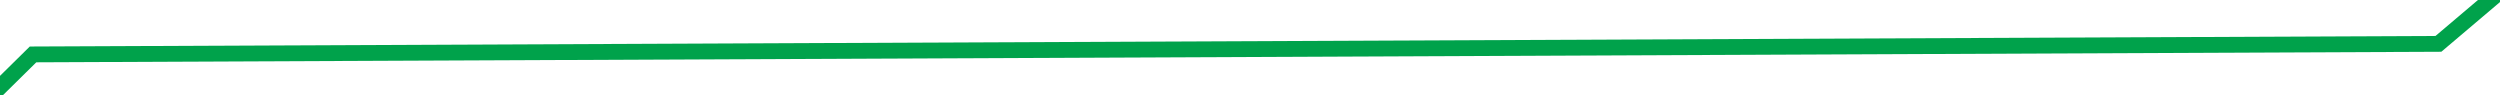
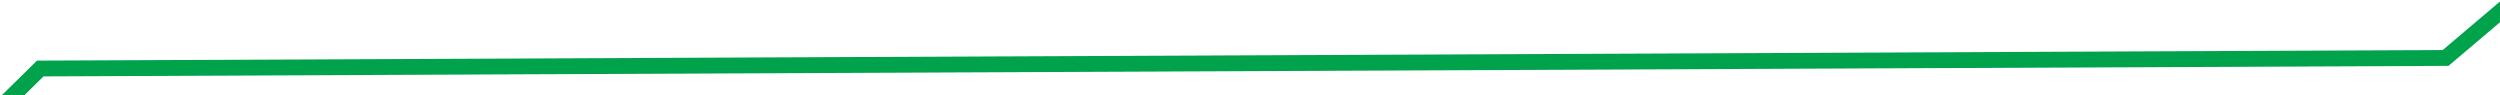
- <svg xmlns="http://www.w3.org/2000/svg" version="1.1" width="158px" height="6px" preserveAspectRatio="xMinYMid meet" viewBox="1344 1091 158 4">
-   <g transform="matrix(0.8910065 -0.4539905 0.4539905 0.8910065 -341.1139 765.1584 )">
-     <path d="M 0.073 154.263  L 135.827 168.901  L 269.745 94.708  L 396.326 146.368  L 537.583 29.075  L 673.336 81.895  L 814.593 0.316  L 954.015 58.211  L 1095.272 13.474  L 1231.025 81.895  L 1364.944 50.316  L 1506.201 130.579  L 1640.119 81.895  " stroke-width="1" stroke-dasharray="0" stroke="rgba(0, 162, 75, 1)" fill="none" transform="matrix(1 0 0 1 259 1045 )" class="stroke" />
+ <svg xmlns="http://www.w3.org/2000/svg" version="1.1" width="158px" height="6px" preserveAspectRatio="xMinYMid meet" viewBox="1344 1493 158 4">
+   <g transform="matrix(0.8910065 -0.4539905 0.4539905 0.8910065 -523.6181 808.9737 )">
+     <path d="M 0.073 154.263  L 135.827 168.901  L 269.745 94.708  L 396.326 146.368  L 537.583 29.075  L 673.336 81.895  L 814.593 0.316  L 954.015 58.211  L 1095.272 13.474  L 1231.025 81.895  L 1364.944 50.316  L 1506.201 130.579  L 1640.119 81.895  " stroke-width="1" stroke-dasharray="0" stroke="rgba(0, 162, 75, 1)" fill="none" transform="matrix(1 0 0 1 259 1448 )" class="stroke" />
  </g>
</svg>
